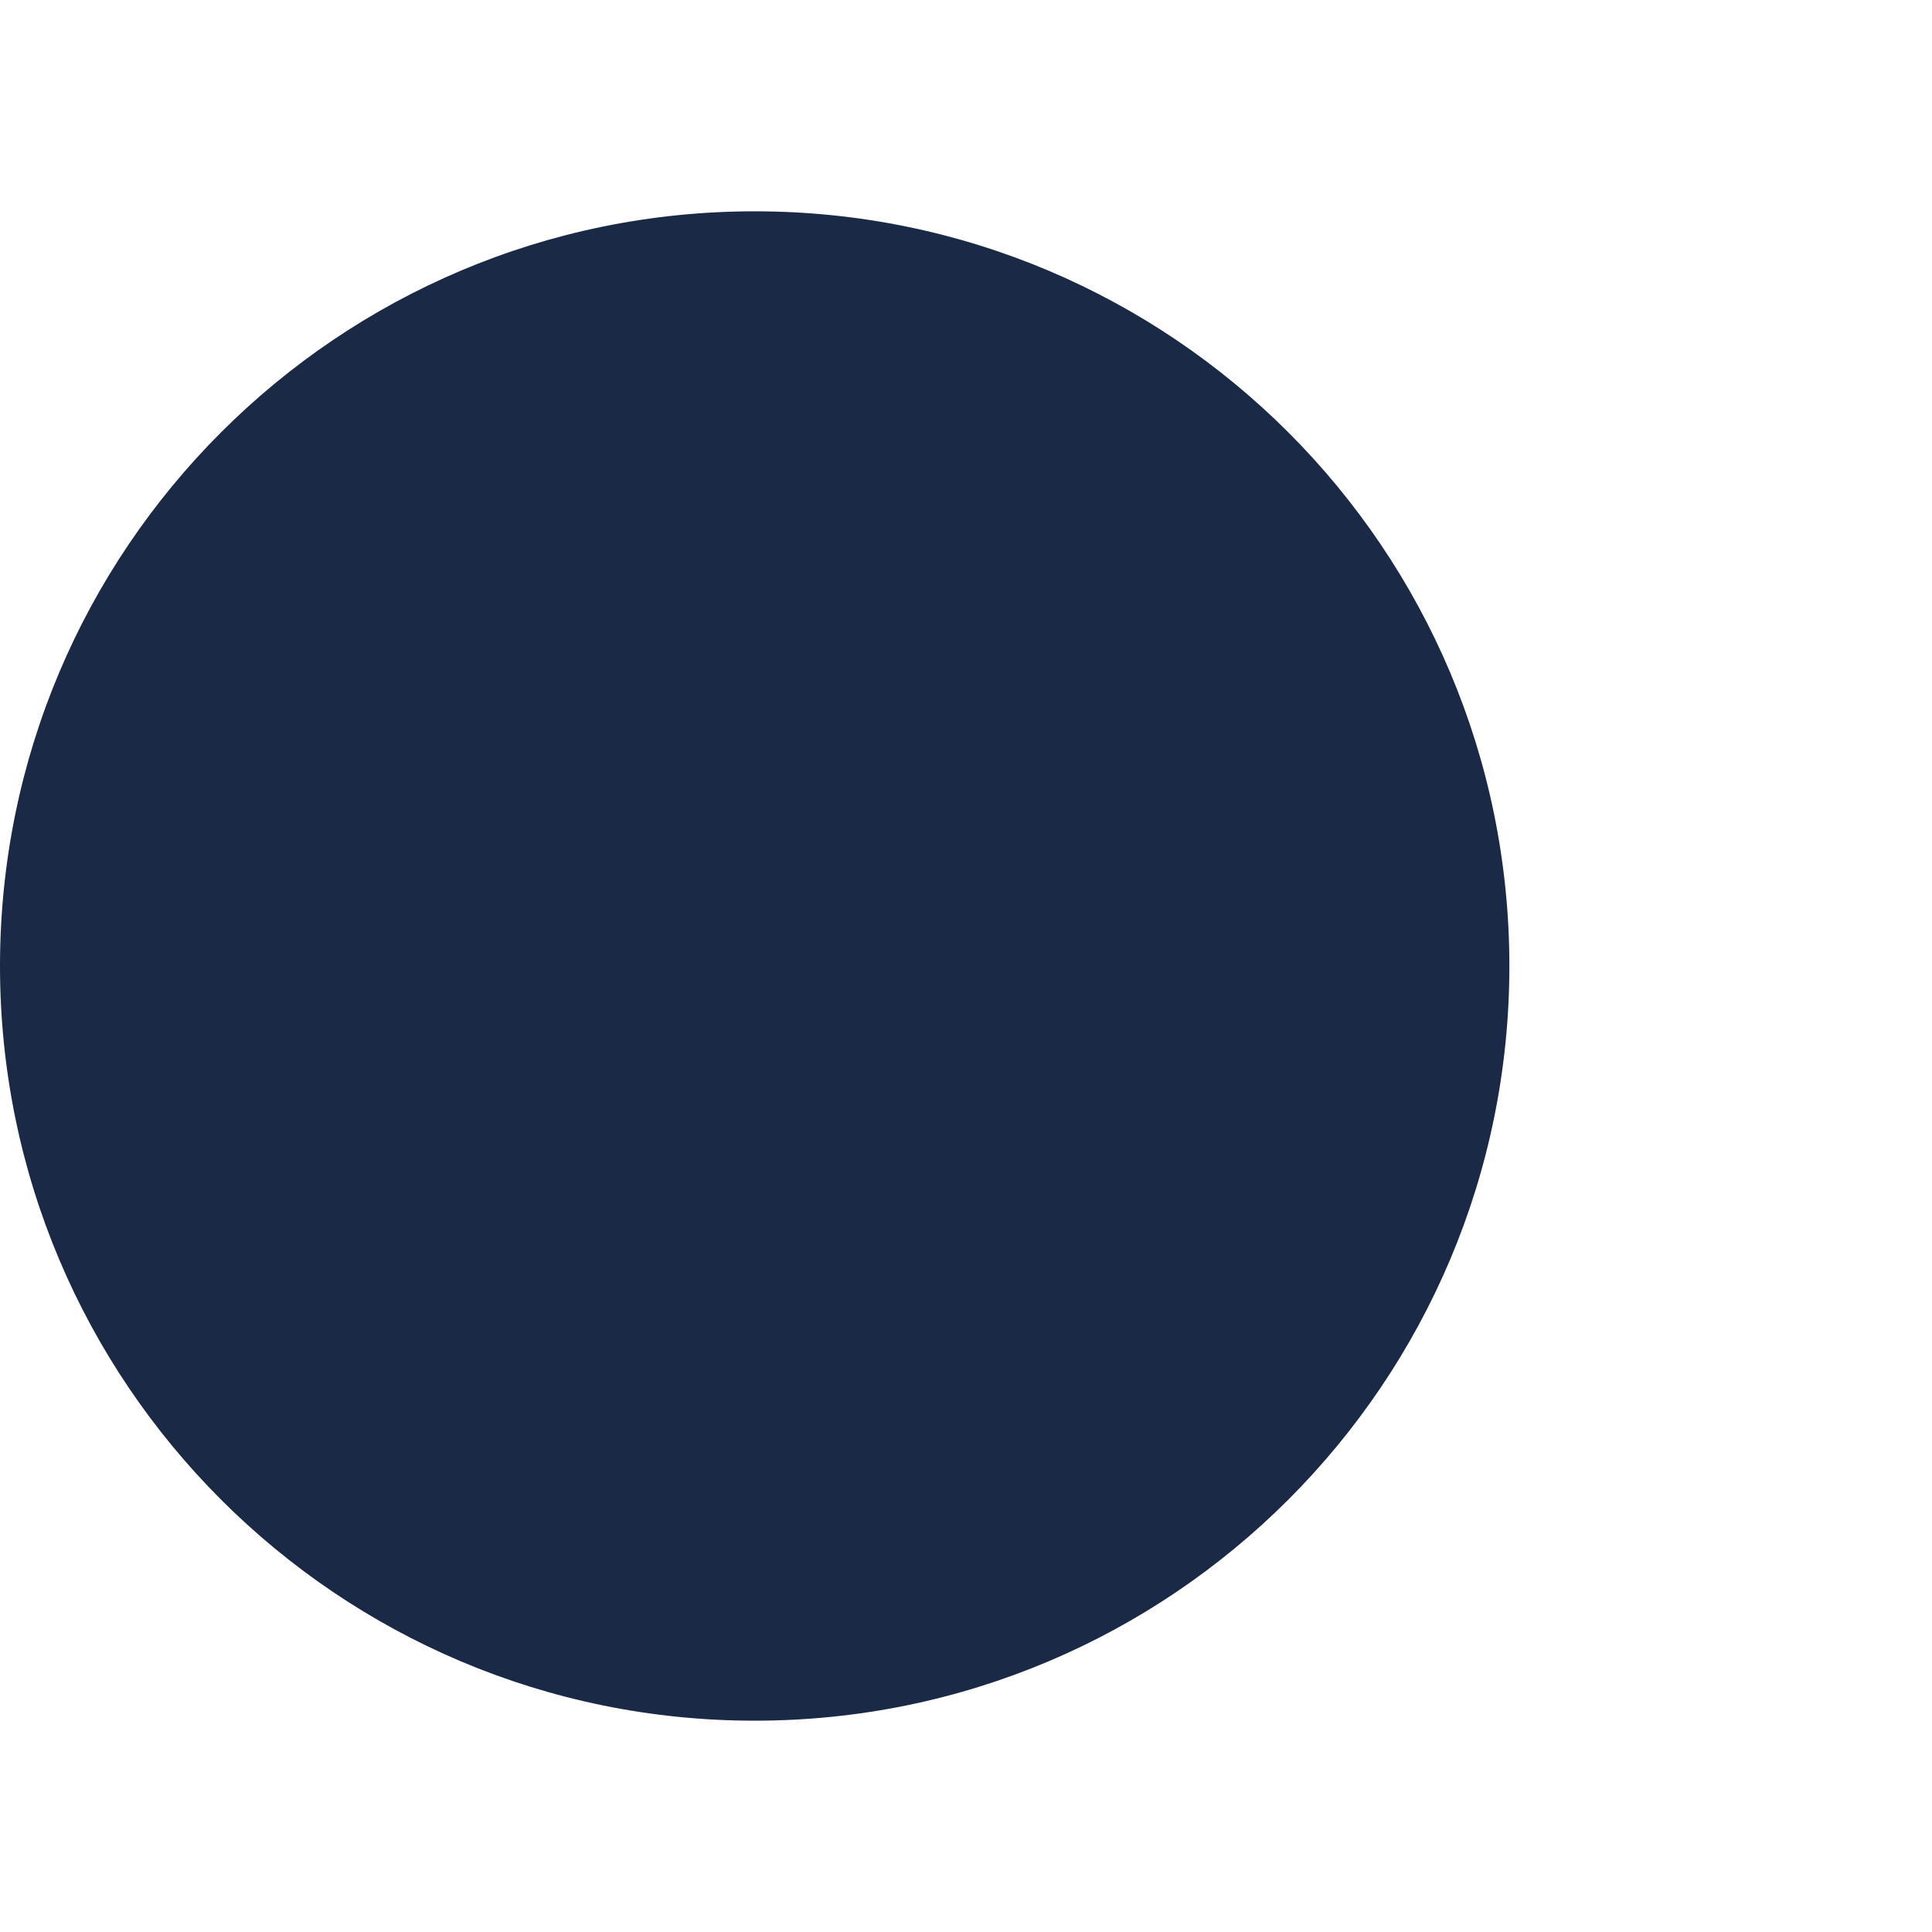
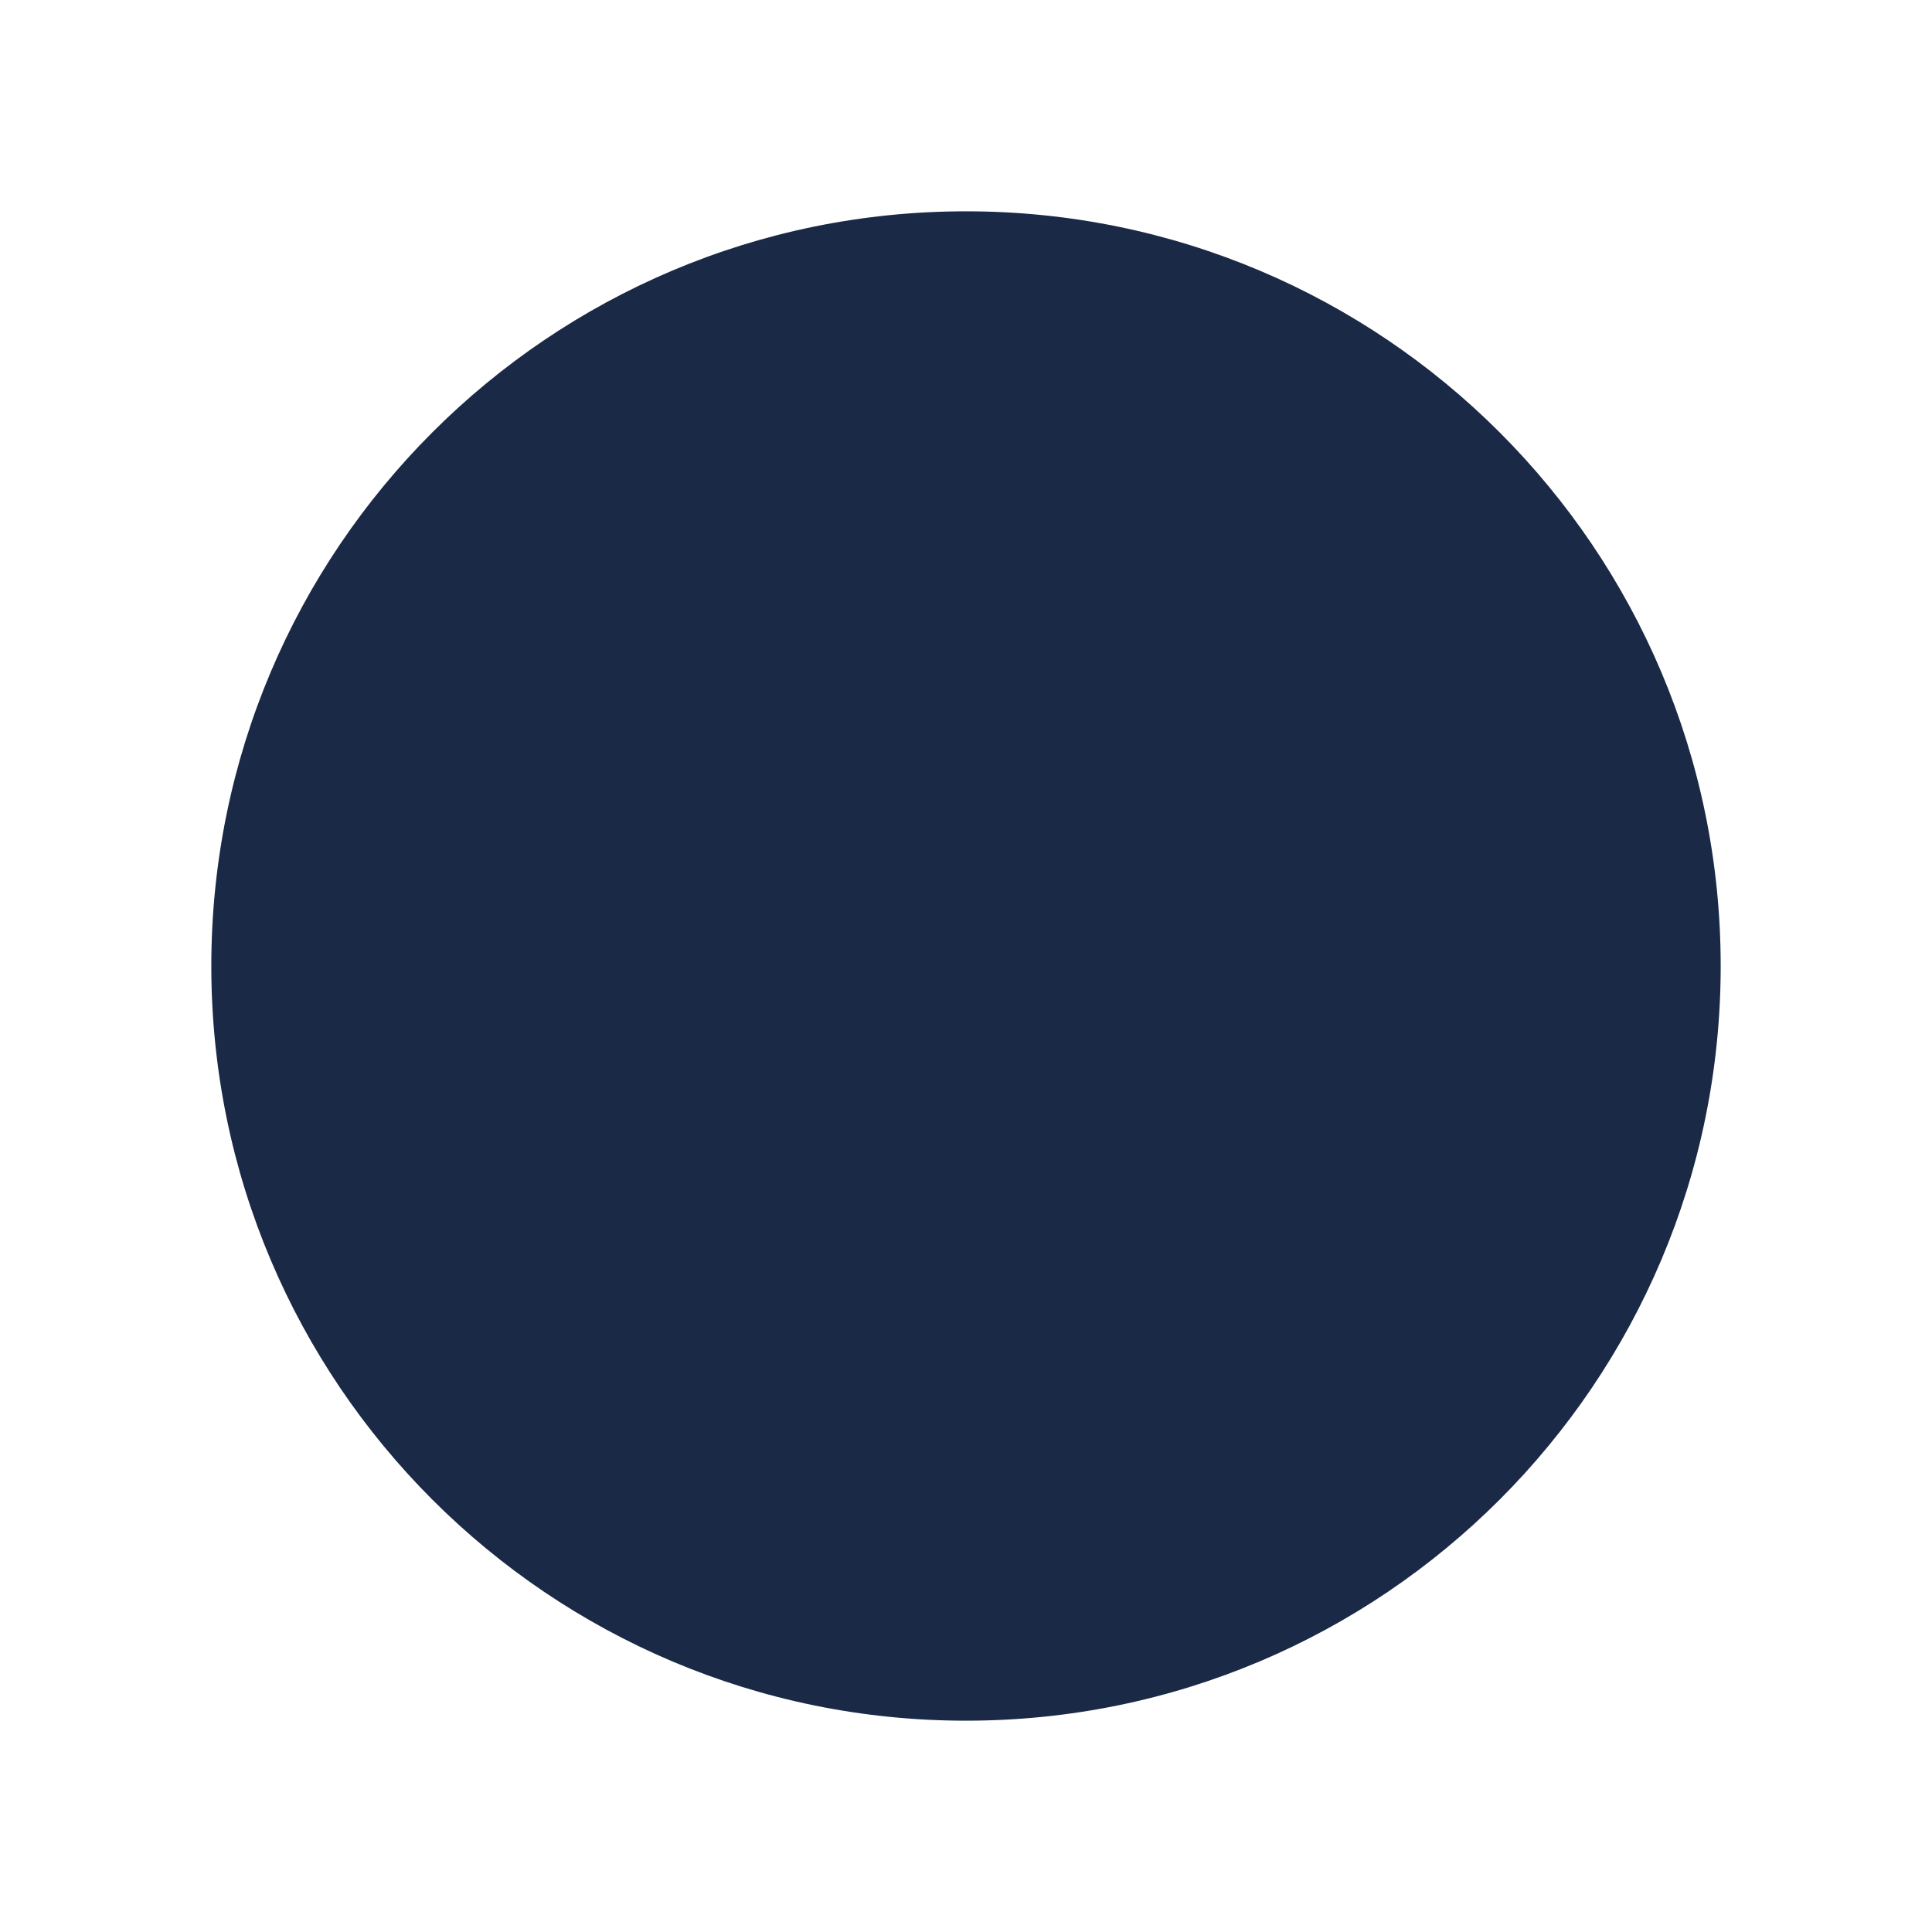
- <svg xmlns="http://www.w3.org/2000/svg" viewBox="0 0 128 128" preserveAspectRatio="xMidYMid meet">
-   <circle r="64" cx="64" cy="64" fill="transparent" />
-   <circle r="50" cx="50" cy="64" fill="#1A2946" />
+ <svg xmlns="http://www.w3.org/2000/svg" viewBox="0 0 128 128">
+   <rect x="10" y="10" width="128" height="128" rx="10" ry="10" fill="transparent" />
+   <circle cx="64" cy="64" r="50" fill="#1A2946" />
</svg>
